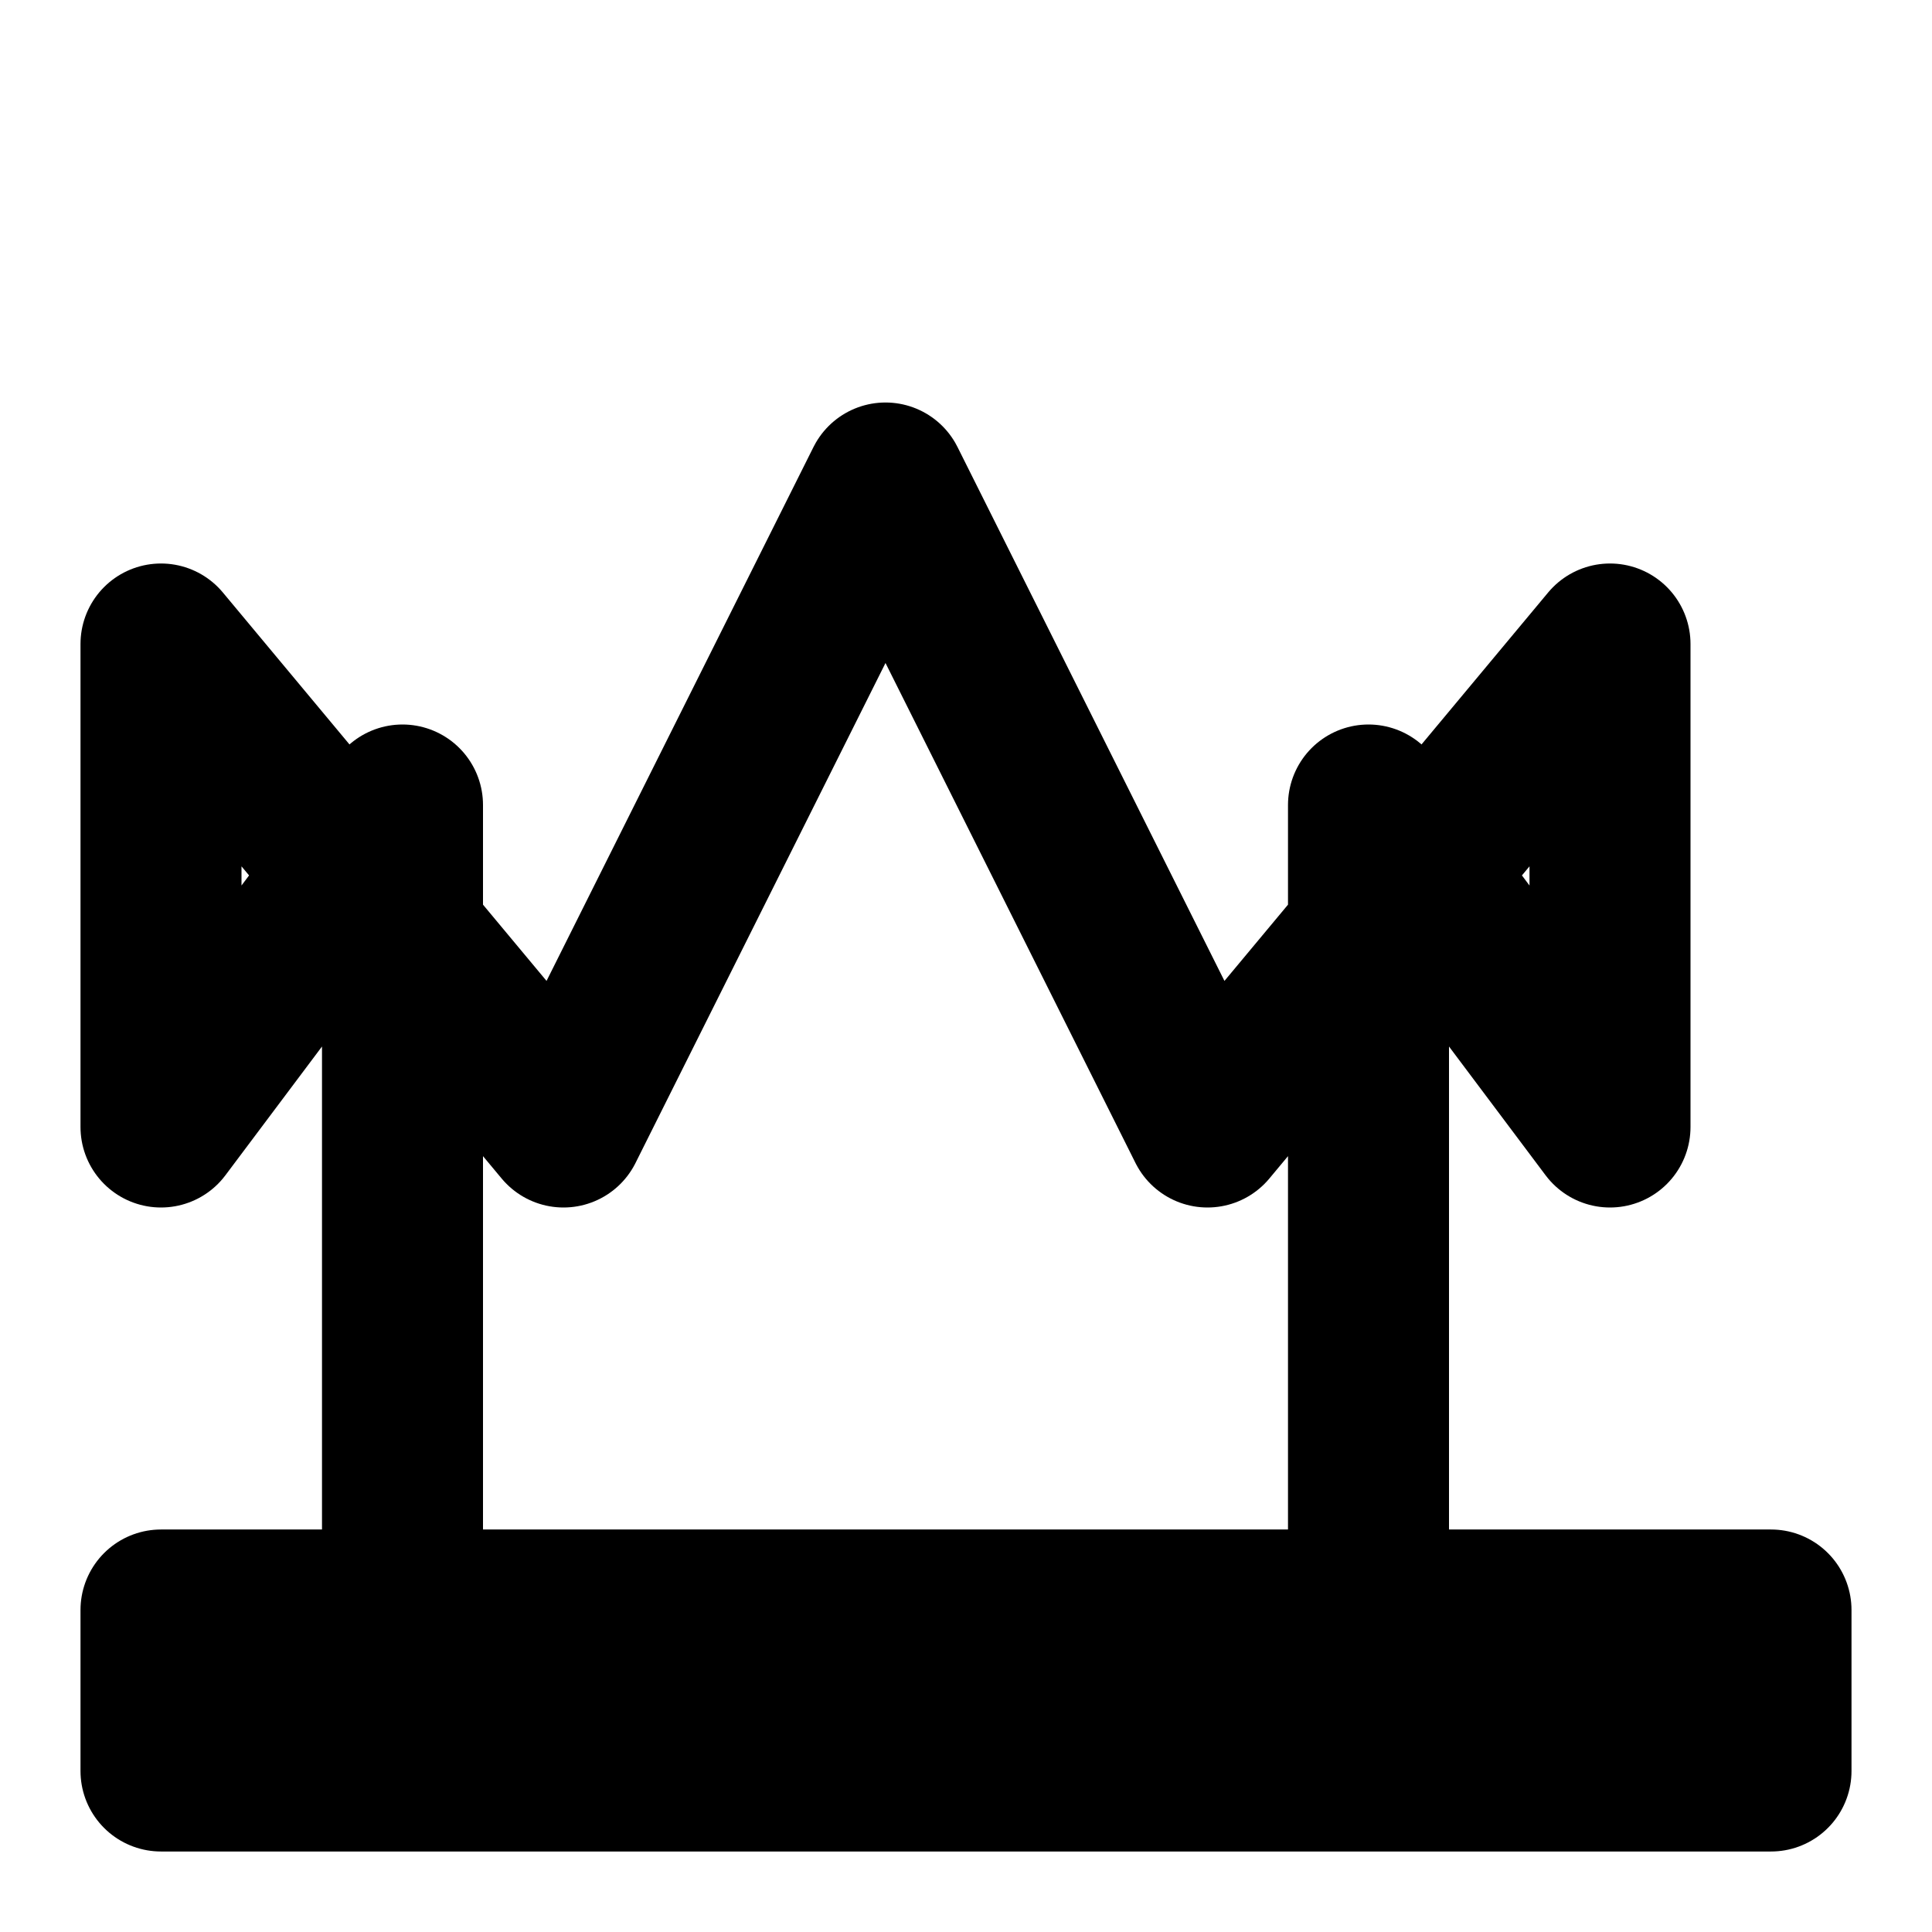
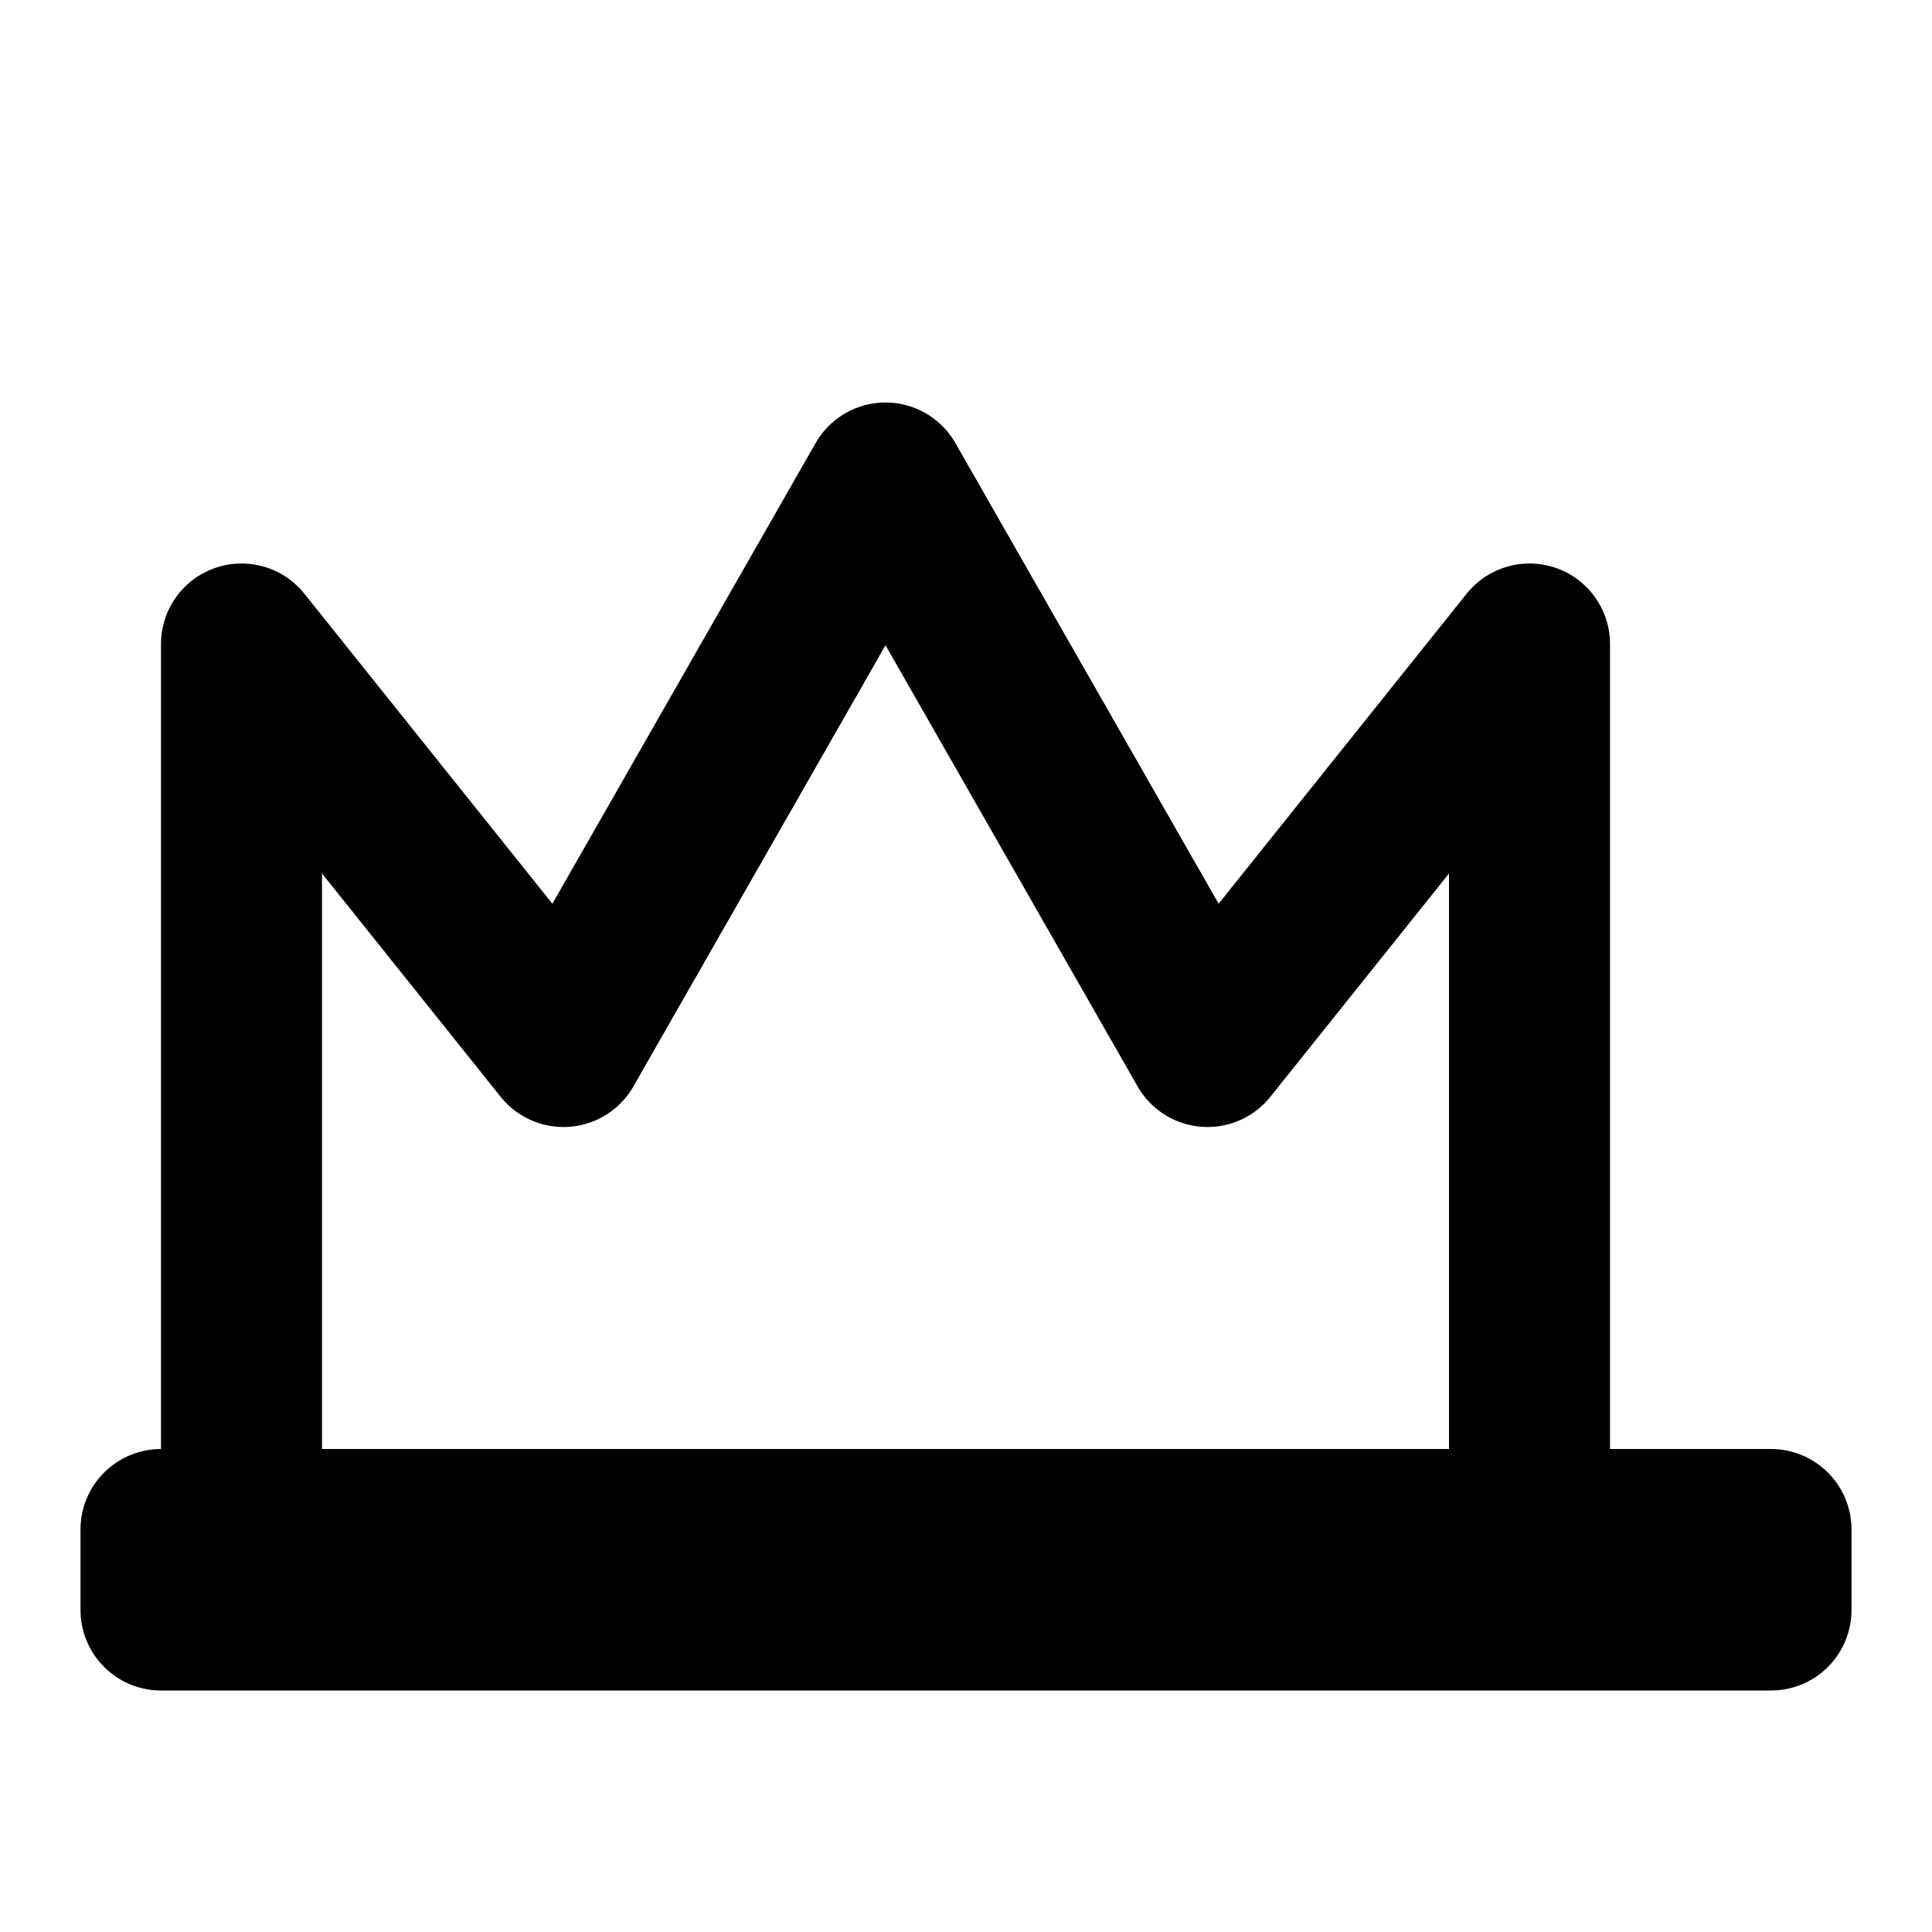
<svg xmlns="http://www.w3.org/2000/svg" viewBox="0 0 24 24" fill="none" stroke="currentColor" stroke-width="2" stroke-linecap="round" stroke-linejoin="round">
-   <path d="M2 20h20v2H2z" />
-   <path d="M5 20V10l-3 4V8l5 6 4-8 4 8 5-6v6l-3-4v10" />
+   <path d="M2 19h20v1H2z" />
+   <path d="M3 19V8l4 5 4-7 4 7 4-5v11" />
</svg>
